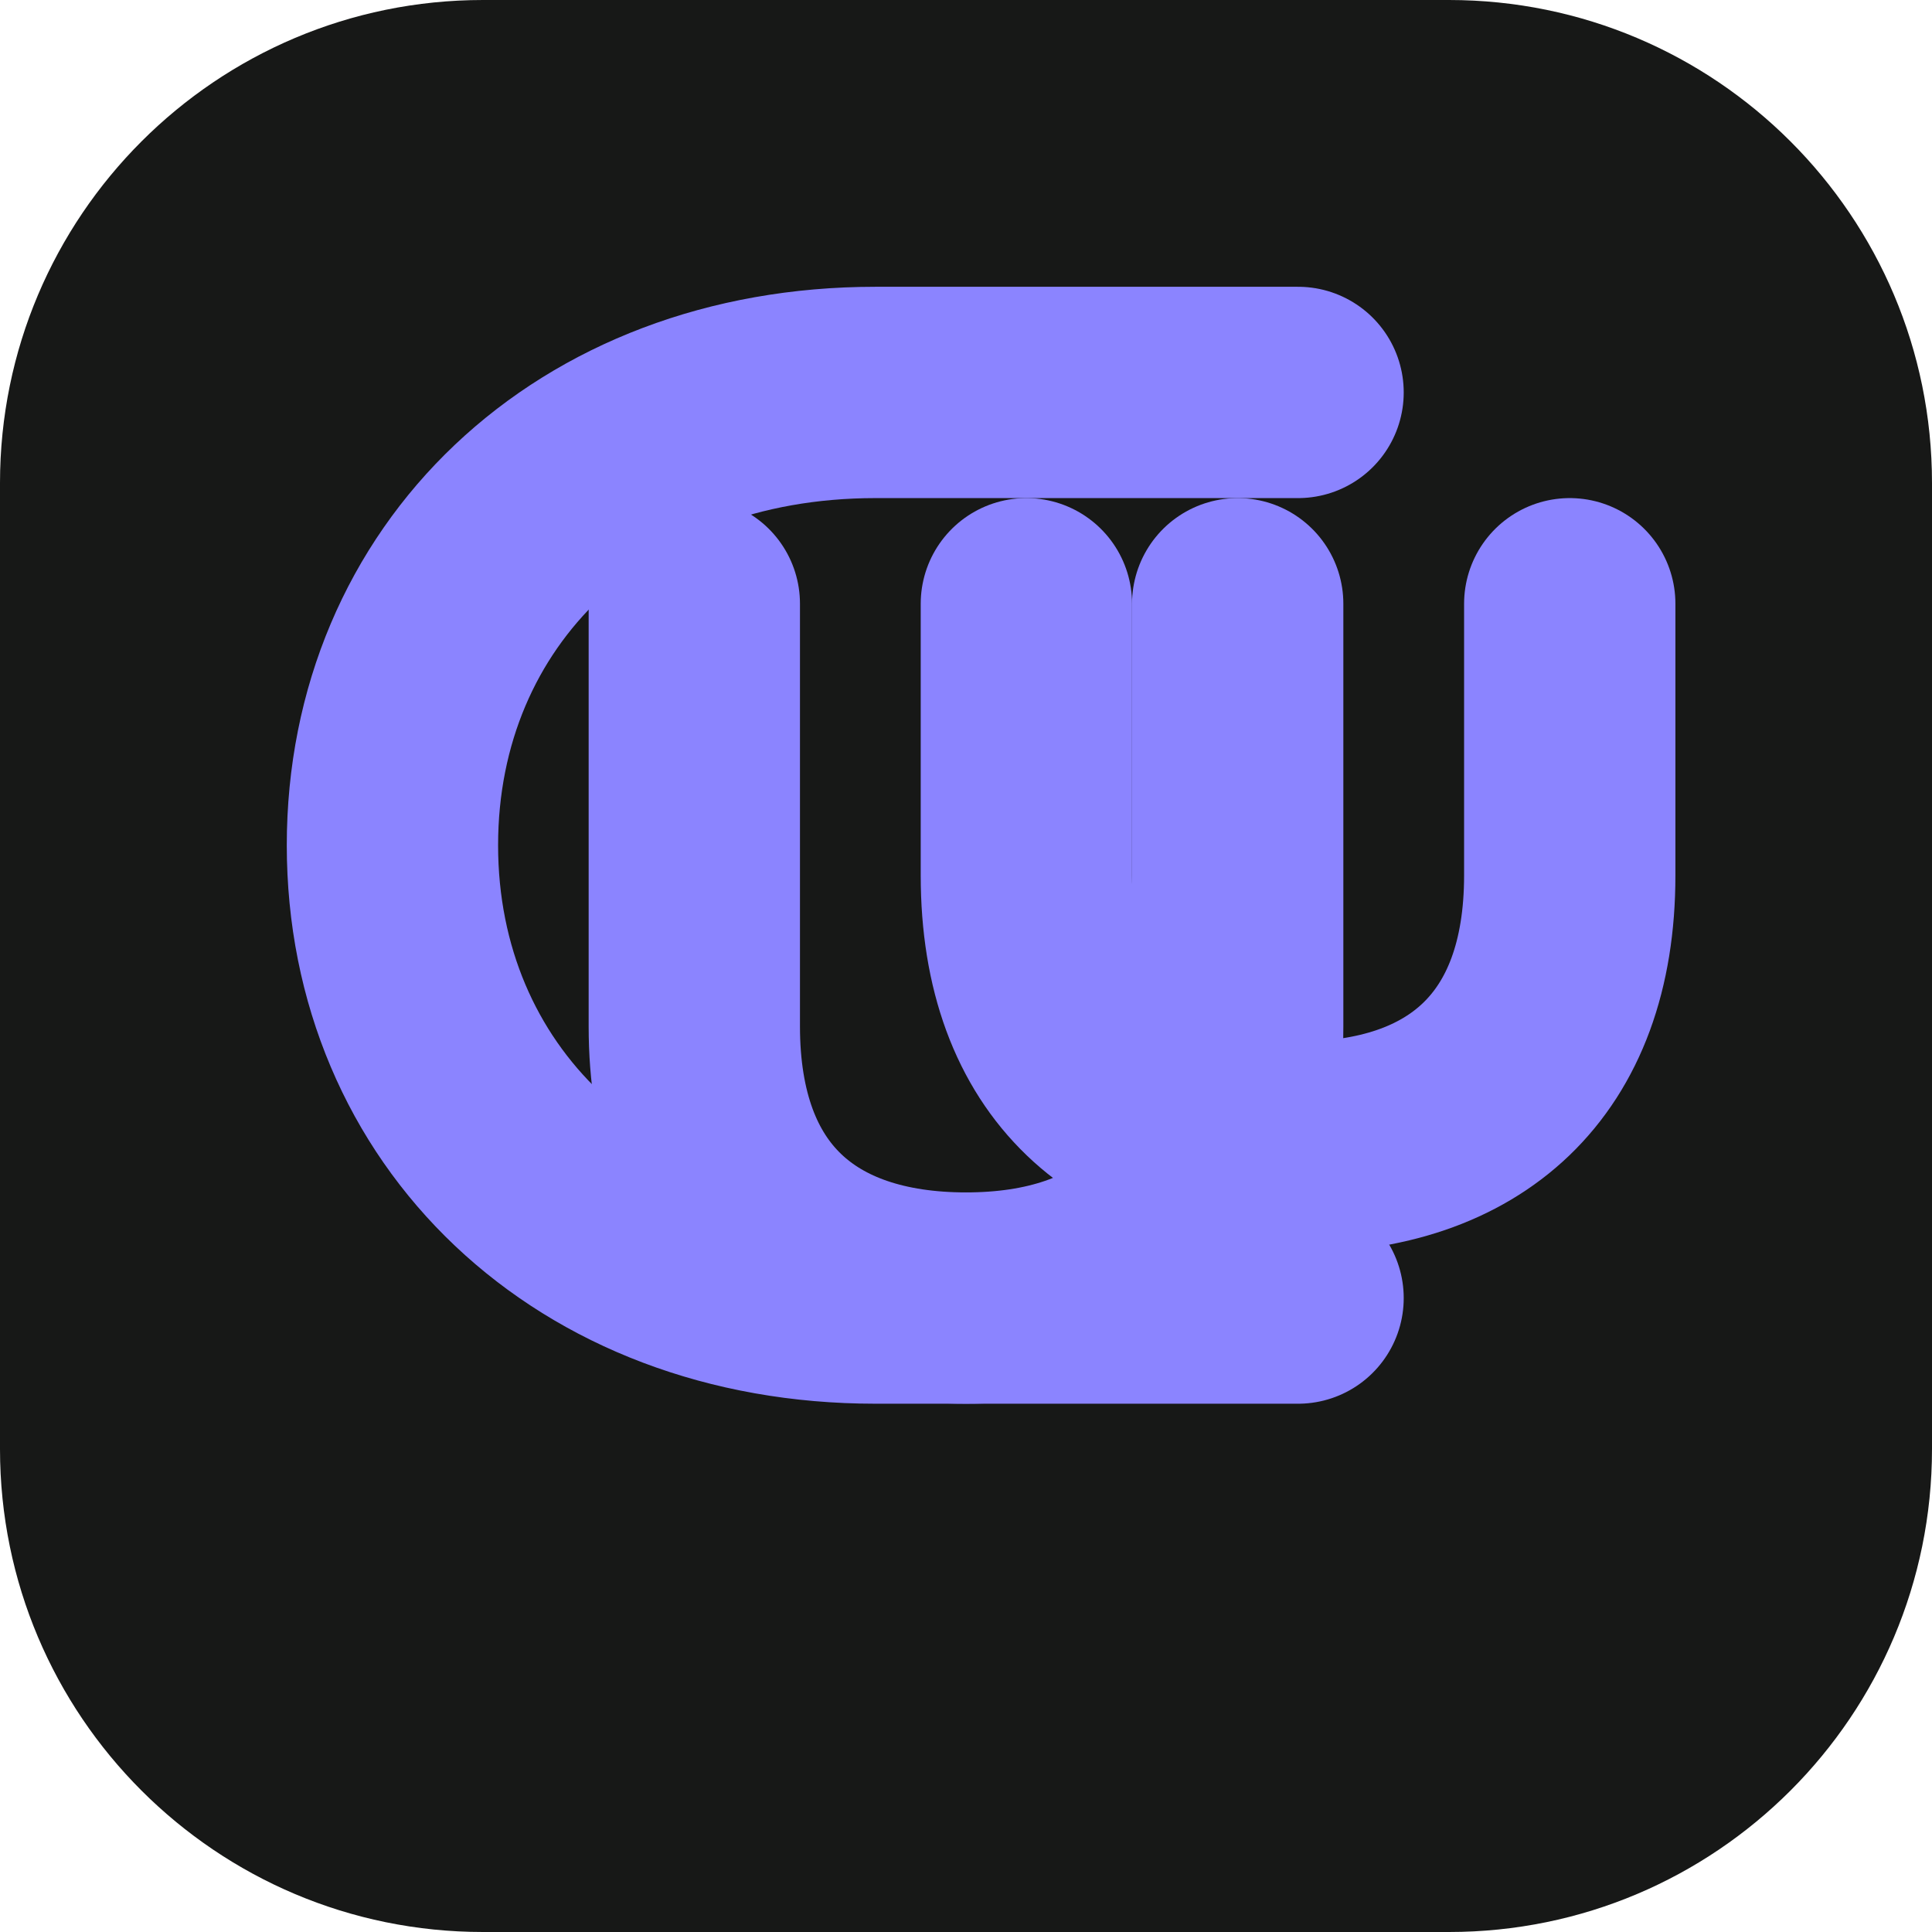
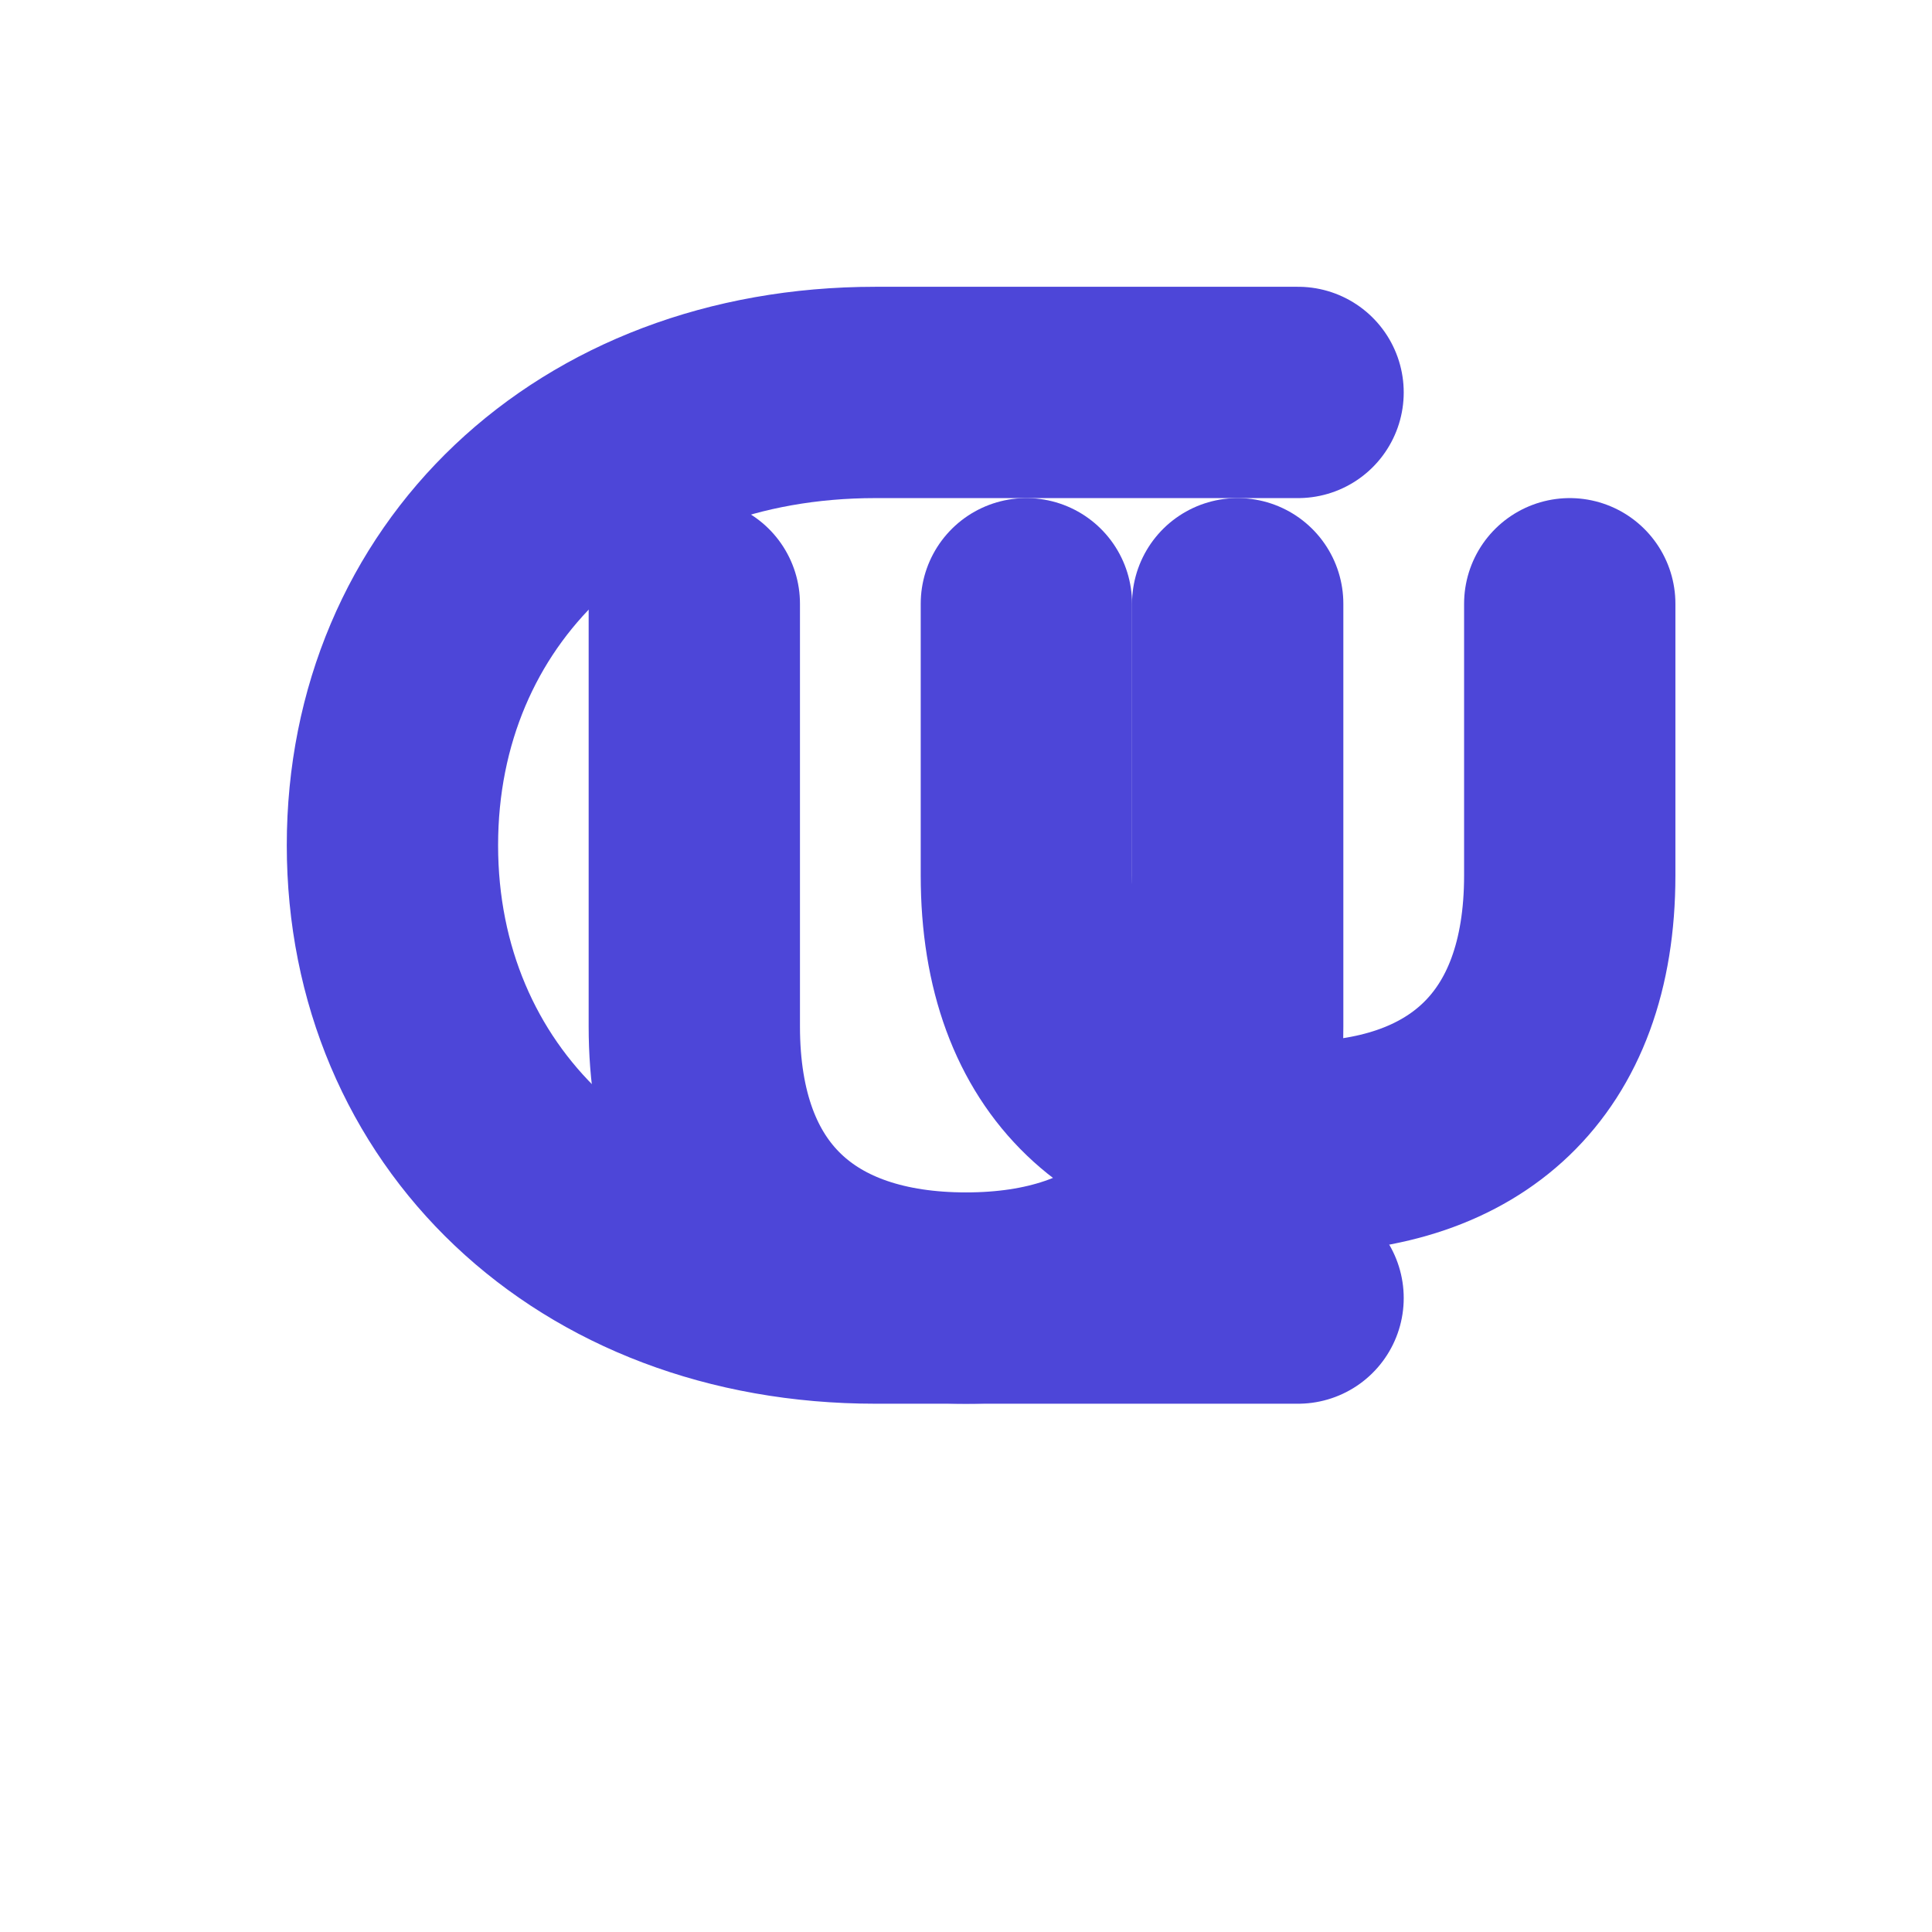
<svg xmlns="http://www.w3.org/2000/svg" viewBox="0 0 64 64">
-   <rect width="64" height="64" rx="16" fill="#171817" />
-   <g fill="none" stroke="#8b84ff" stroke-width="7" stroke-linecap="round" stroke-linejoin="round">
+   <g fill="none" stroke="#4d46d8" stroke-width="7" stroke-linecap="round" stroke-linejoin="round">
    <path d="M43 13H29C19.6 13 13 19.4 13 28s6.6 15 16 15h14" />
    <path d="M23 20v14c0 6 3.5 9 9 9s9-3 9-9V20" />
    <path d="M34 20v9c0 6 3.5 9 9 9s9-3 9-9V20" />
  </g>
</svg>
